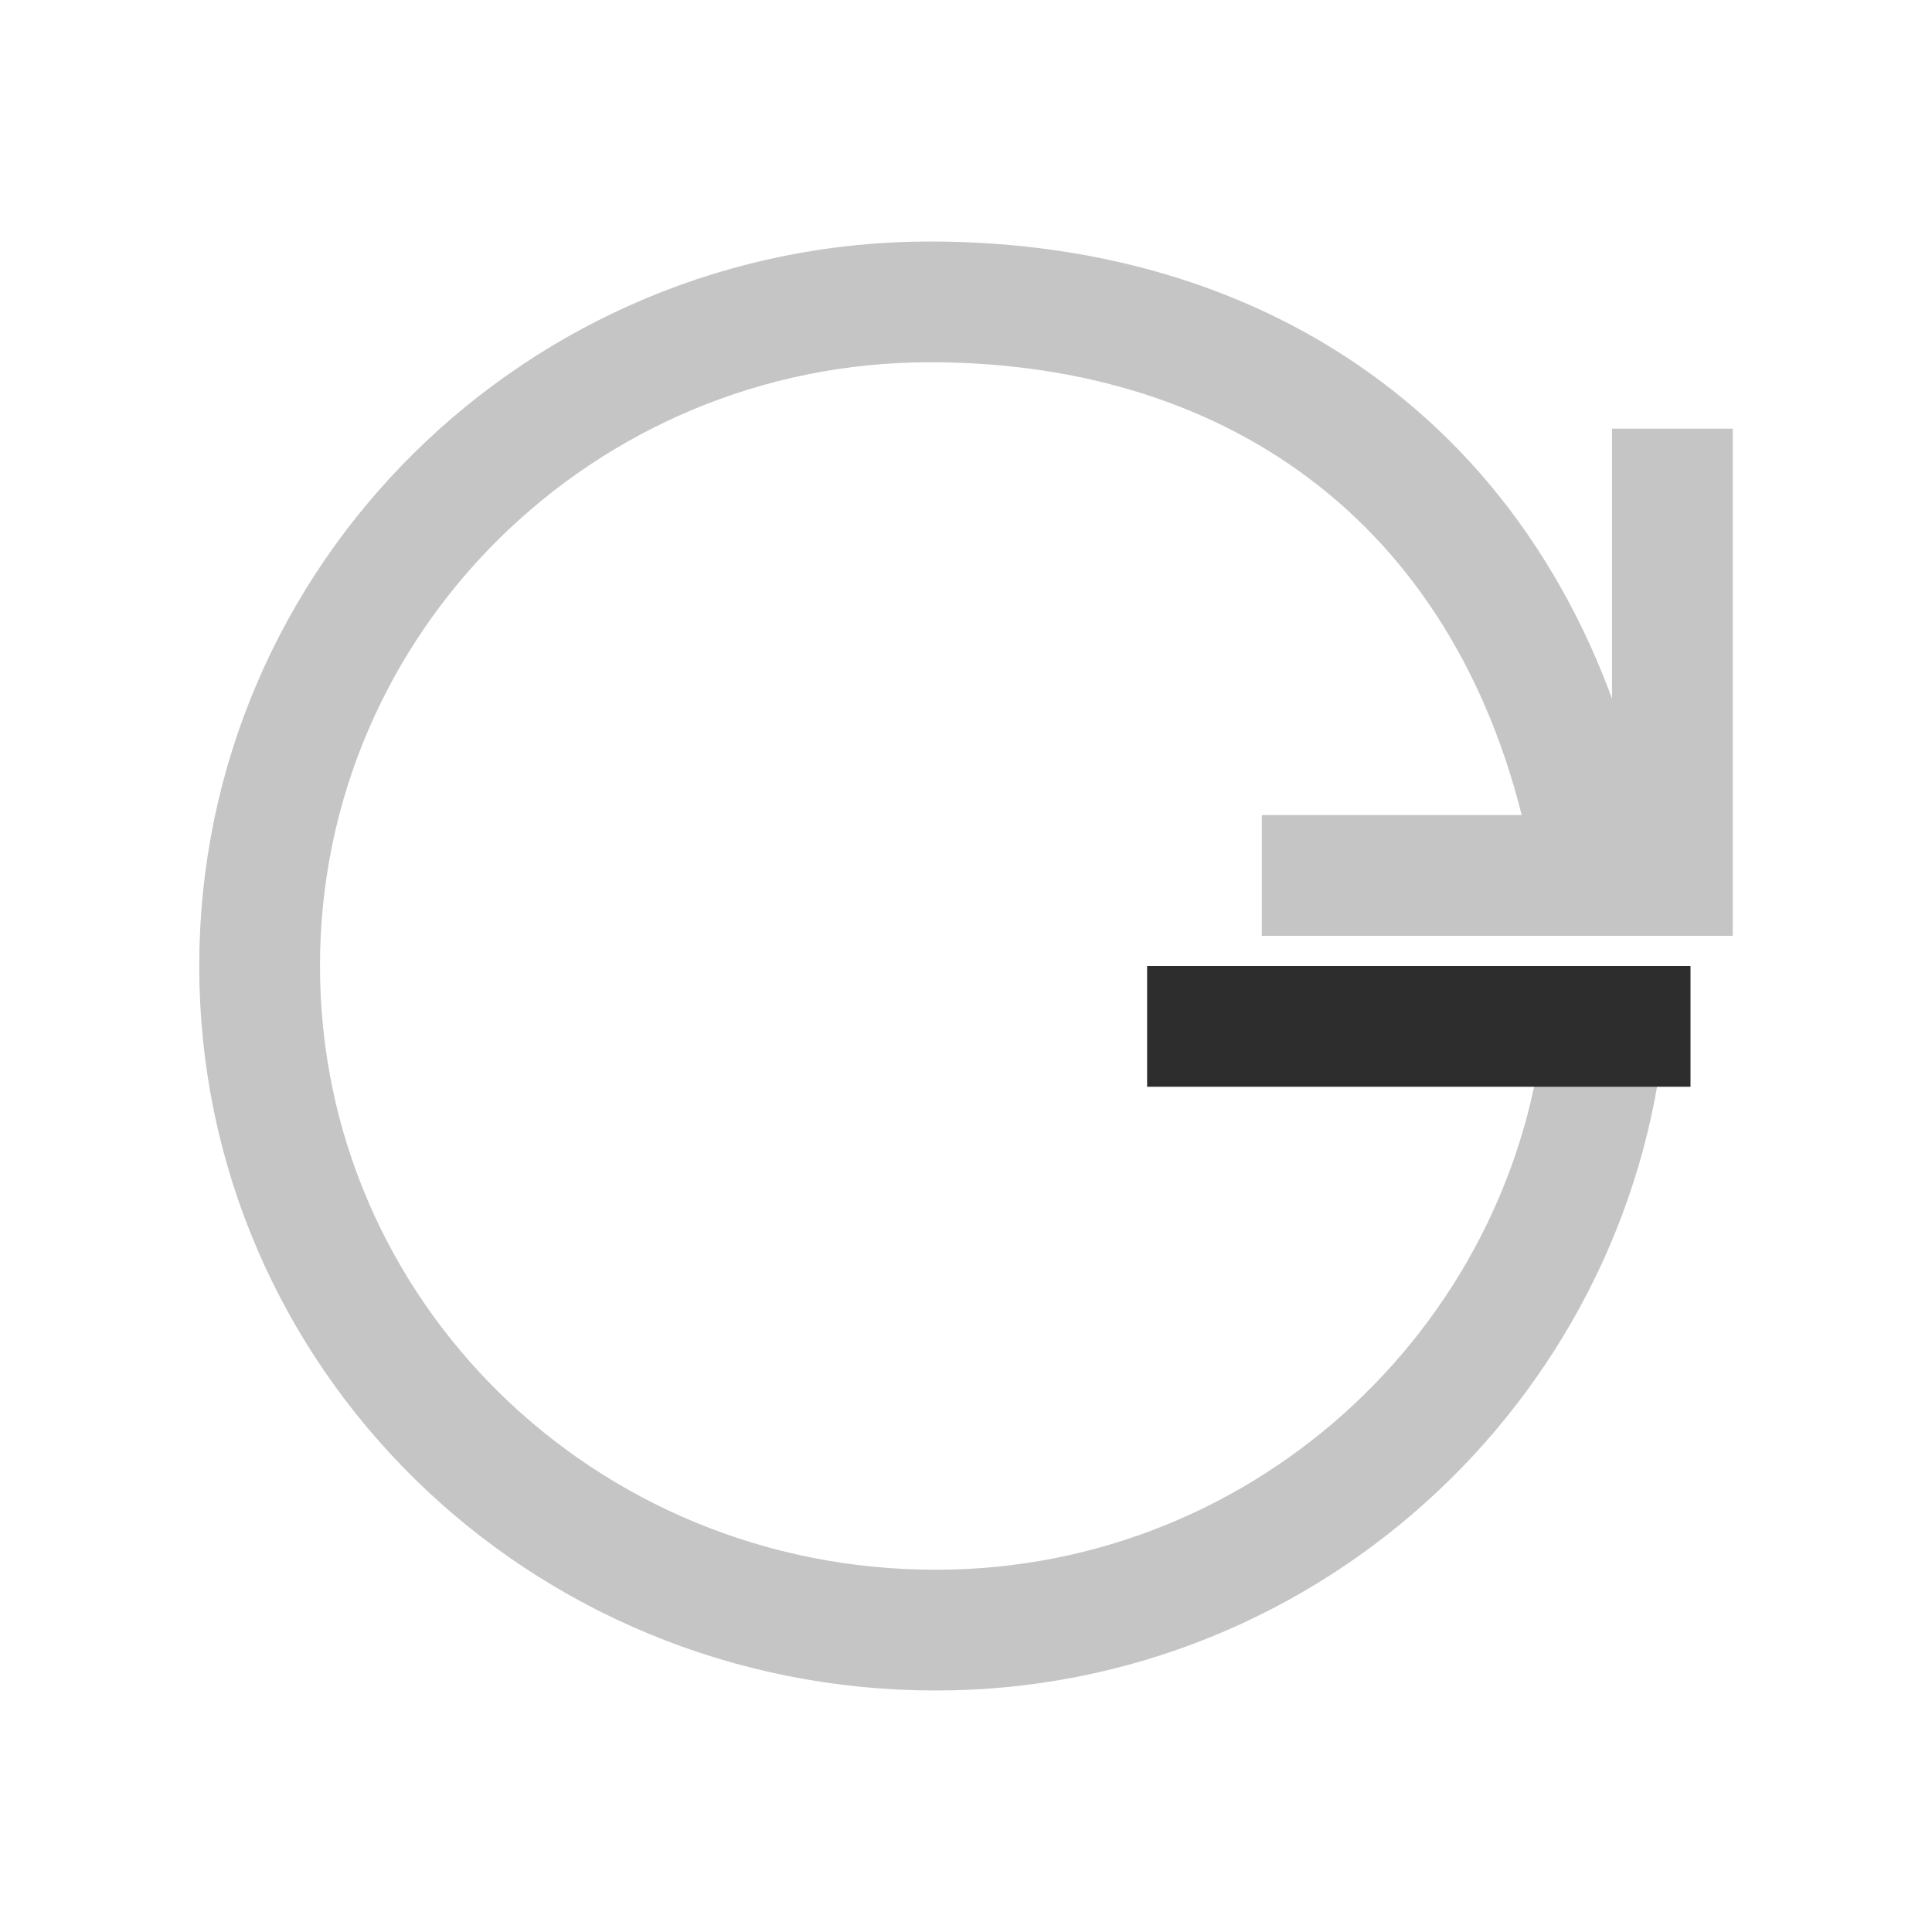
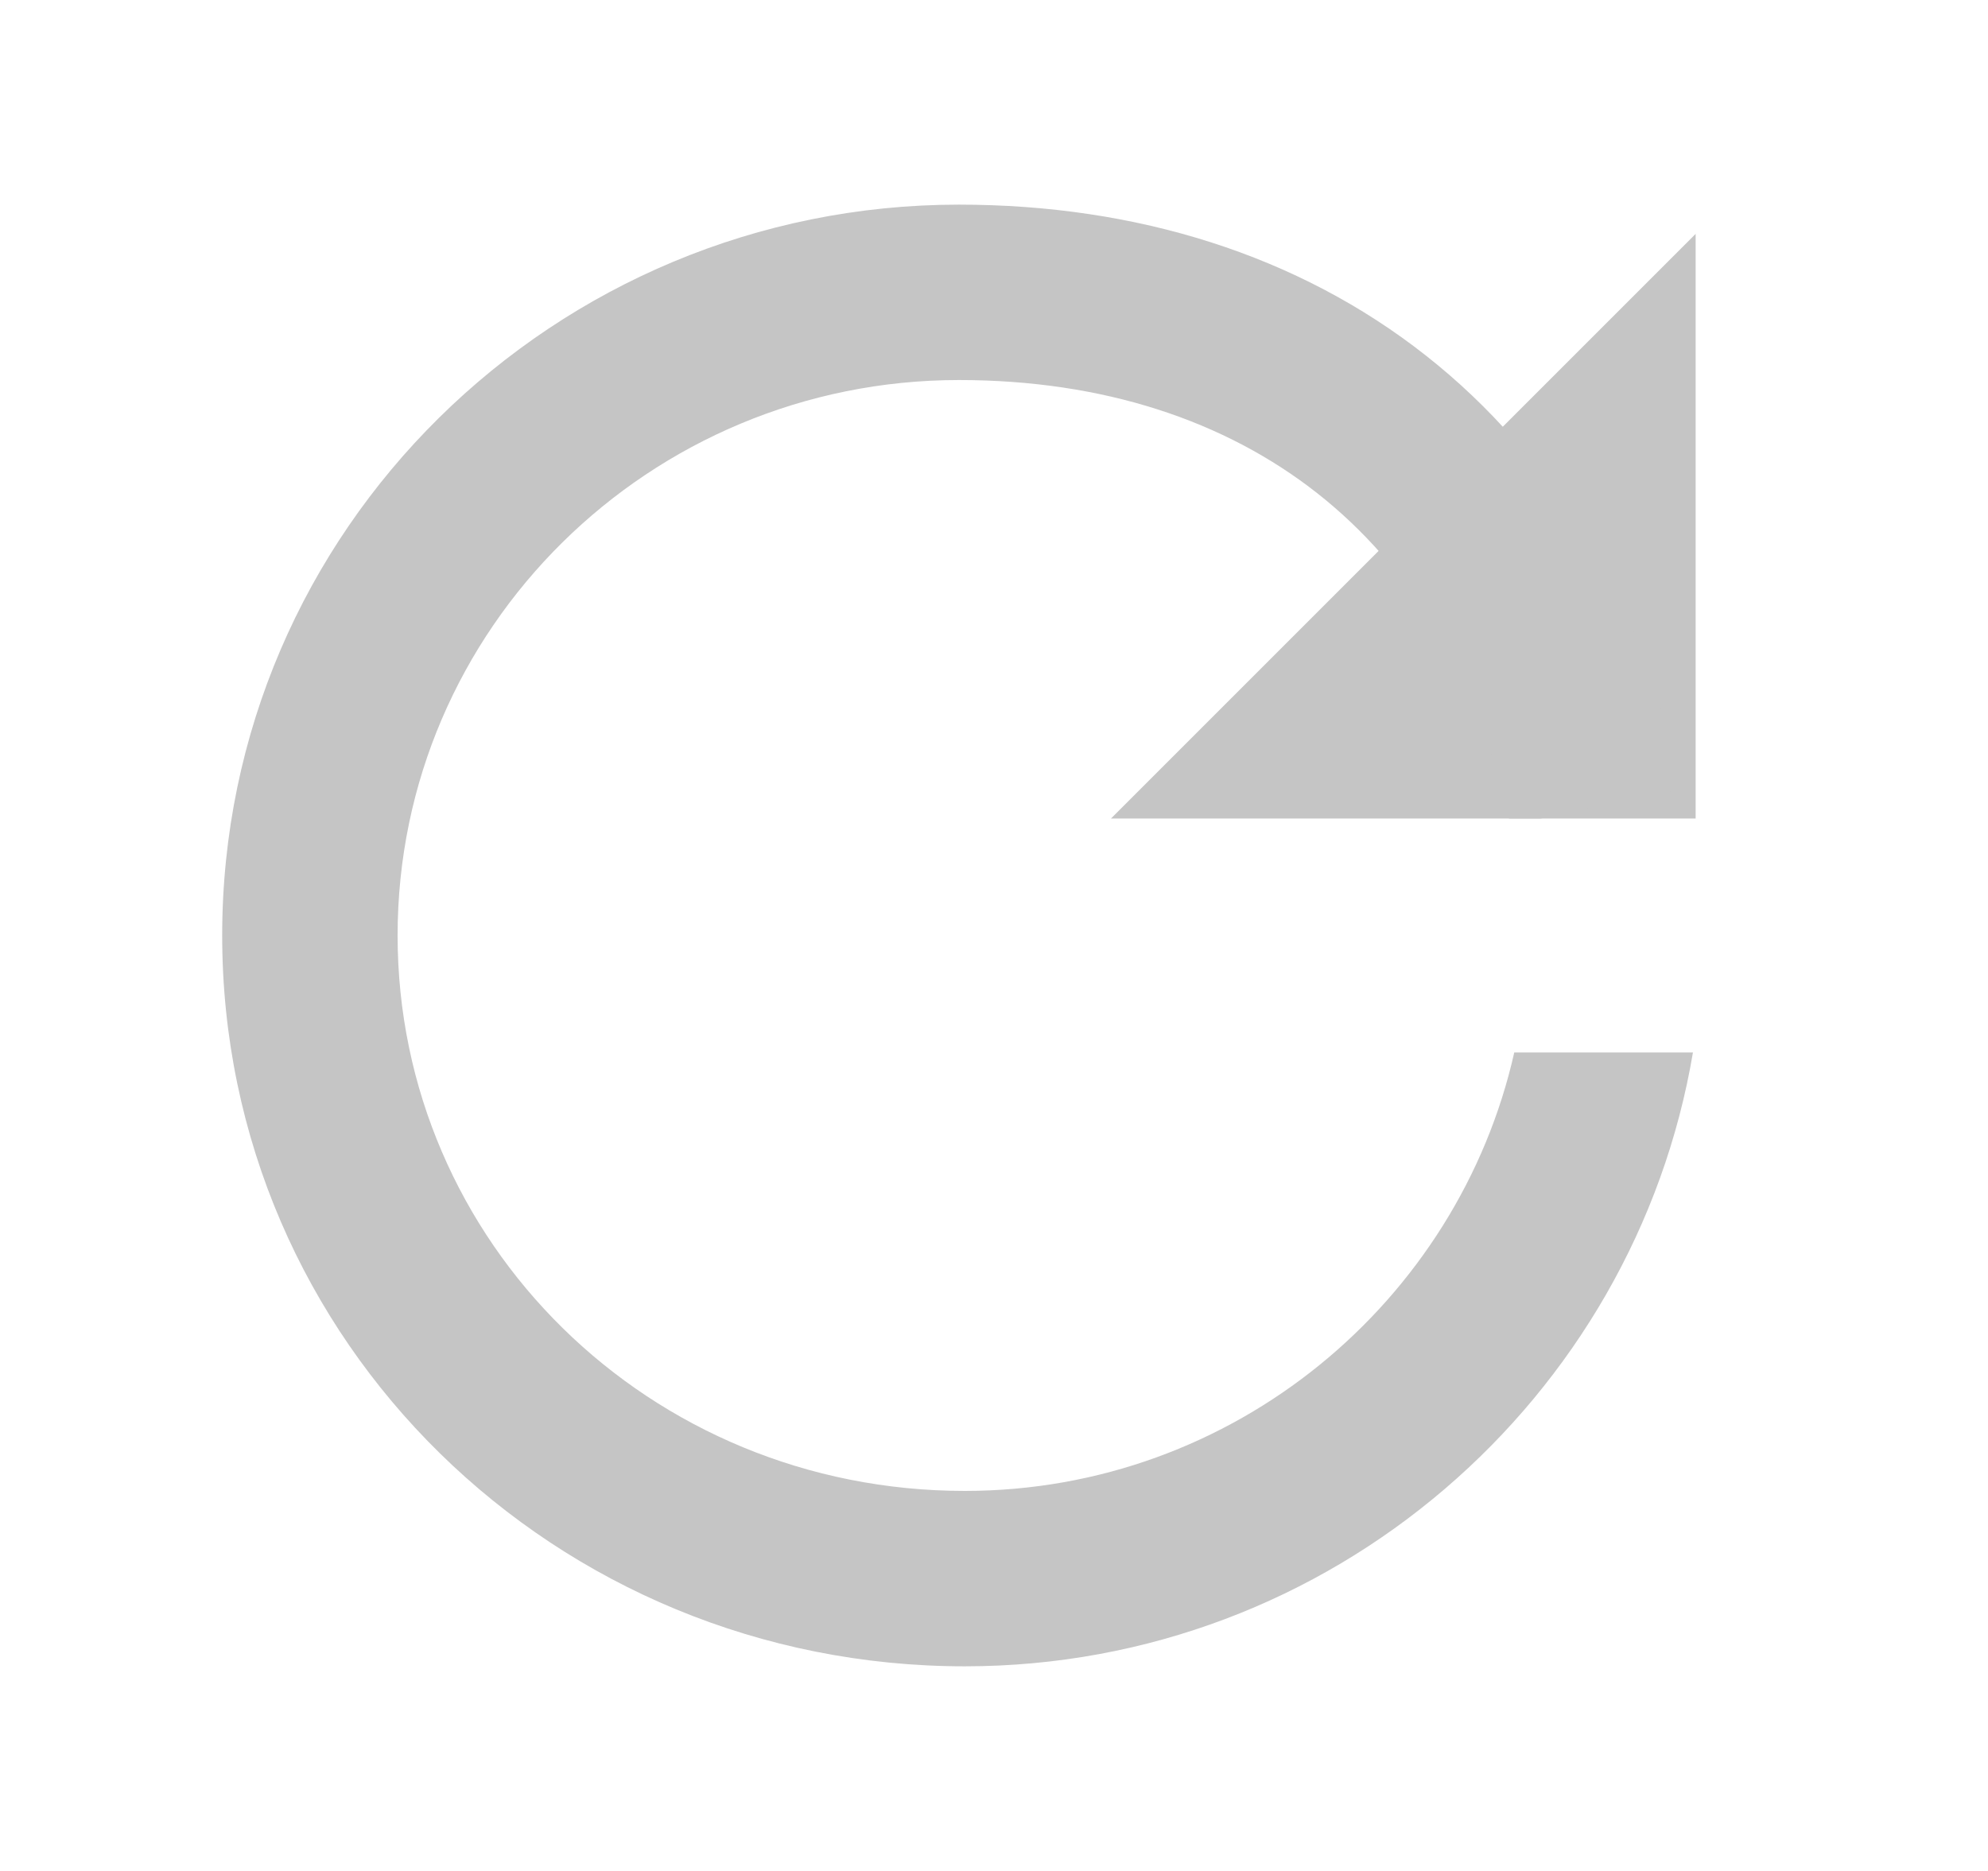
- <svg xmlns="http://www.w3.org/2000/svg" width="32" height="32" viewBox="0 0 32 32" fill="none">
-   <path d="M26.6 16.7C26.2 22.4 21.4 27 15.5 27C9.3 27 4.3 22.1 4.3 16C4.3 9.9 9.3 5 15.4 5C20.9 5 25.1 8.1 26.3 13.8" stroke="#C5C5C5" stroke-width="2" stroke-miterlimit="10" />
-   <path d="M20.9 14.5H27.7V7.1" stroke="#C5C5C5" stroke-width="2" stroke-miterlimit="10" />
-   <line x1="19" y1="17" x2="28" y2="17" stroke="#2D2D2D" stroke-width="2" />
+ <svg xmlns="http://www.w3.org/2000/svg" width="17" height="16" viewBox="0 0 17 16" fill="none">
+   <path d="M9.5 7H14.5V2" fill="#C5C5C5" />
+   <path fill-rule="evenodd" clip-rule="evenodd" d="M3.4 8C3.4 5.373 5.555 3.25 8.2 3.25C9.433 3.25 10.475 3.596 11.267 4.22C12.046 4.834 12.631 5.754 12.904 7H13.175L14.384 6.745C14.052 5.17 13.293 3.907 12.195 3.042C11.1 2.179 9.717 1.75 8.2 1.75C4.745 1.75 1.9 4.527 1.9 8C1.9 11.477 4.749 14.25 8.25 14.25C11.389 14.25 13.979 11.957 14.477 9H12.949C12.471 11.126 10.555 12.75 8.25 12.75C5.551 12.75 3.4 10.623 3.4 8Z" fill="#C5C5C5" />
</svg>
